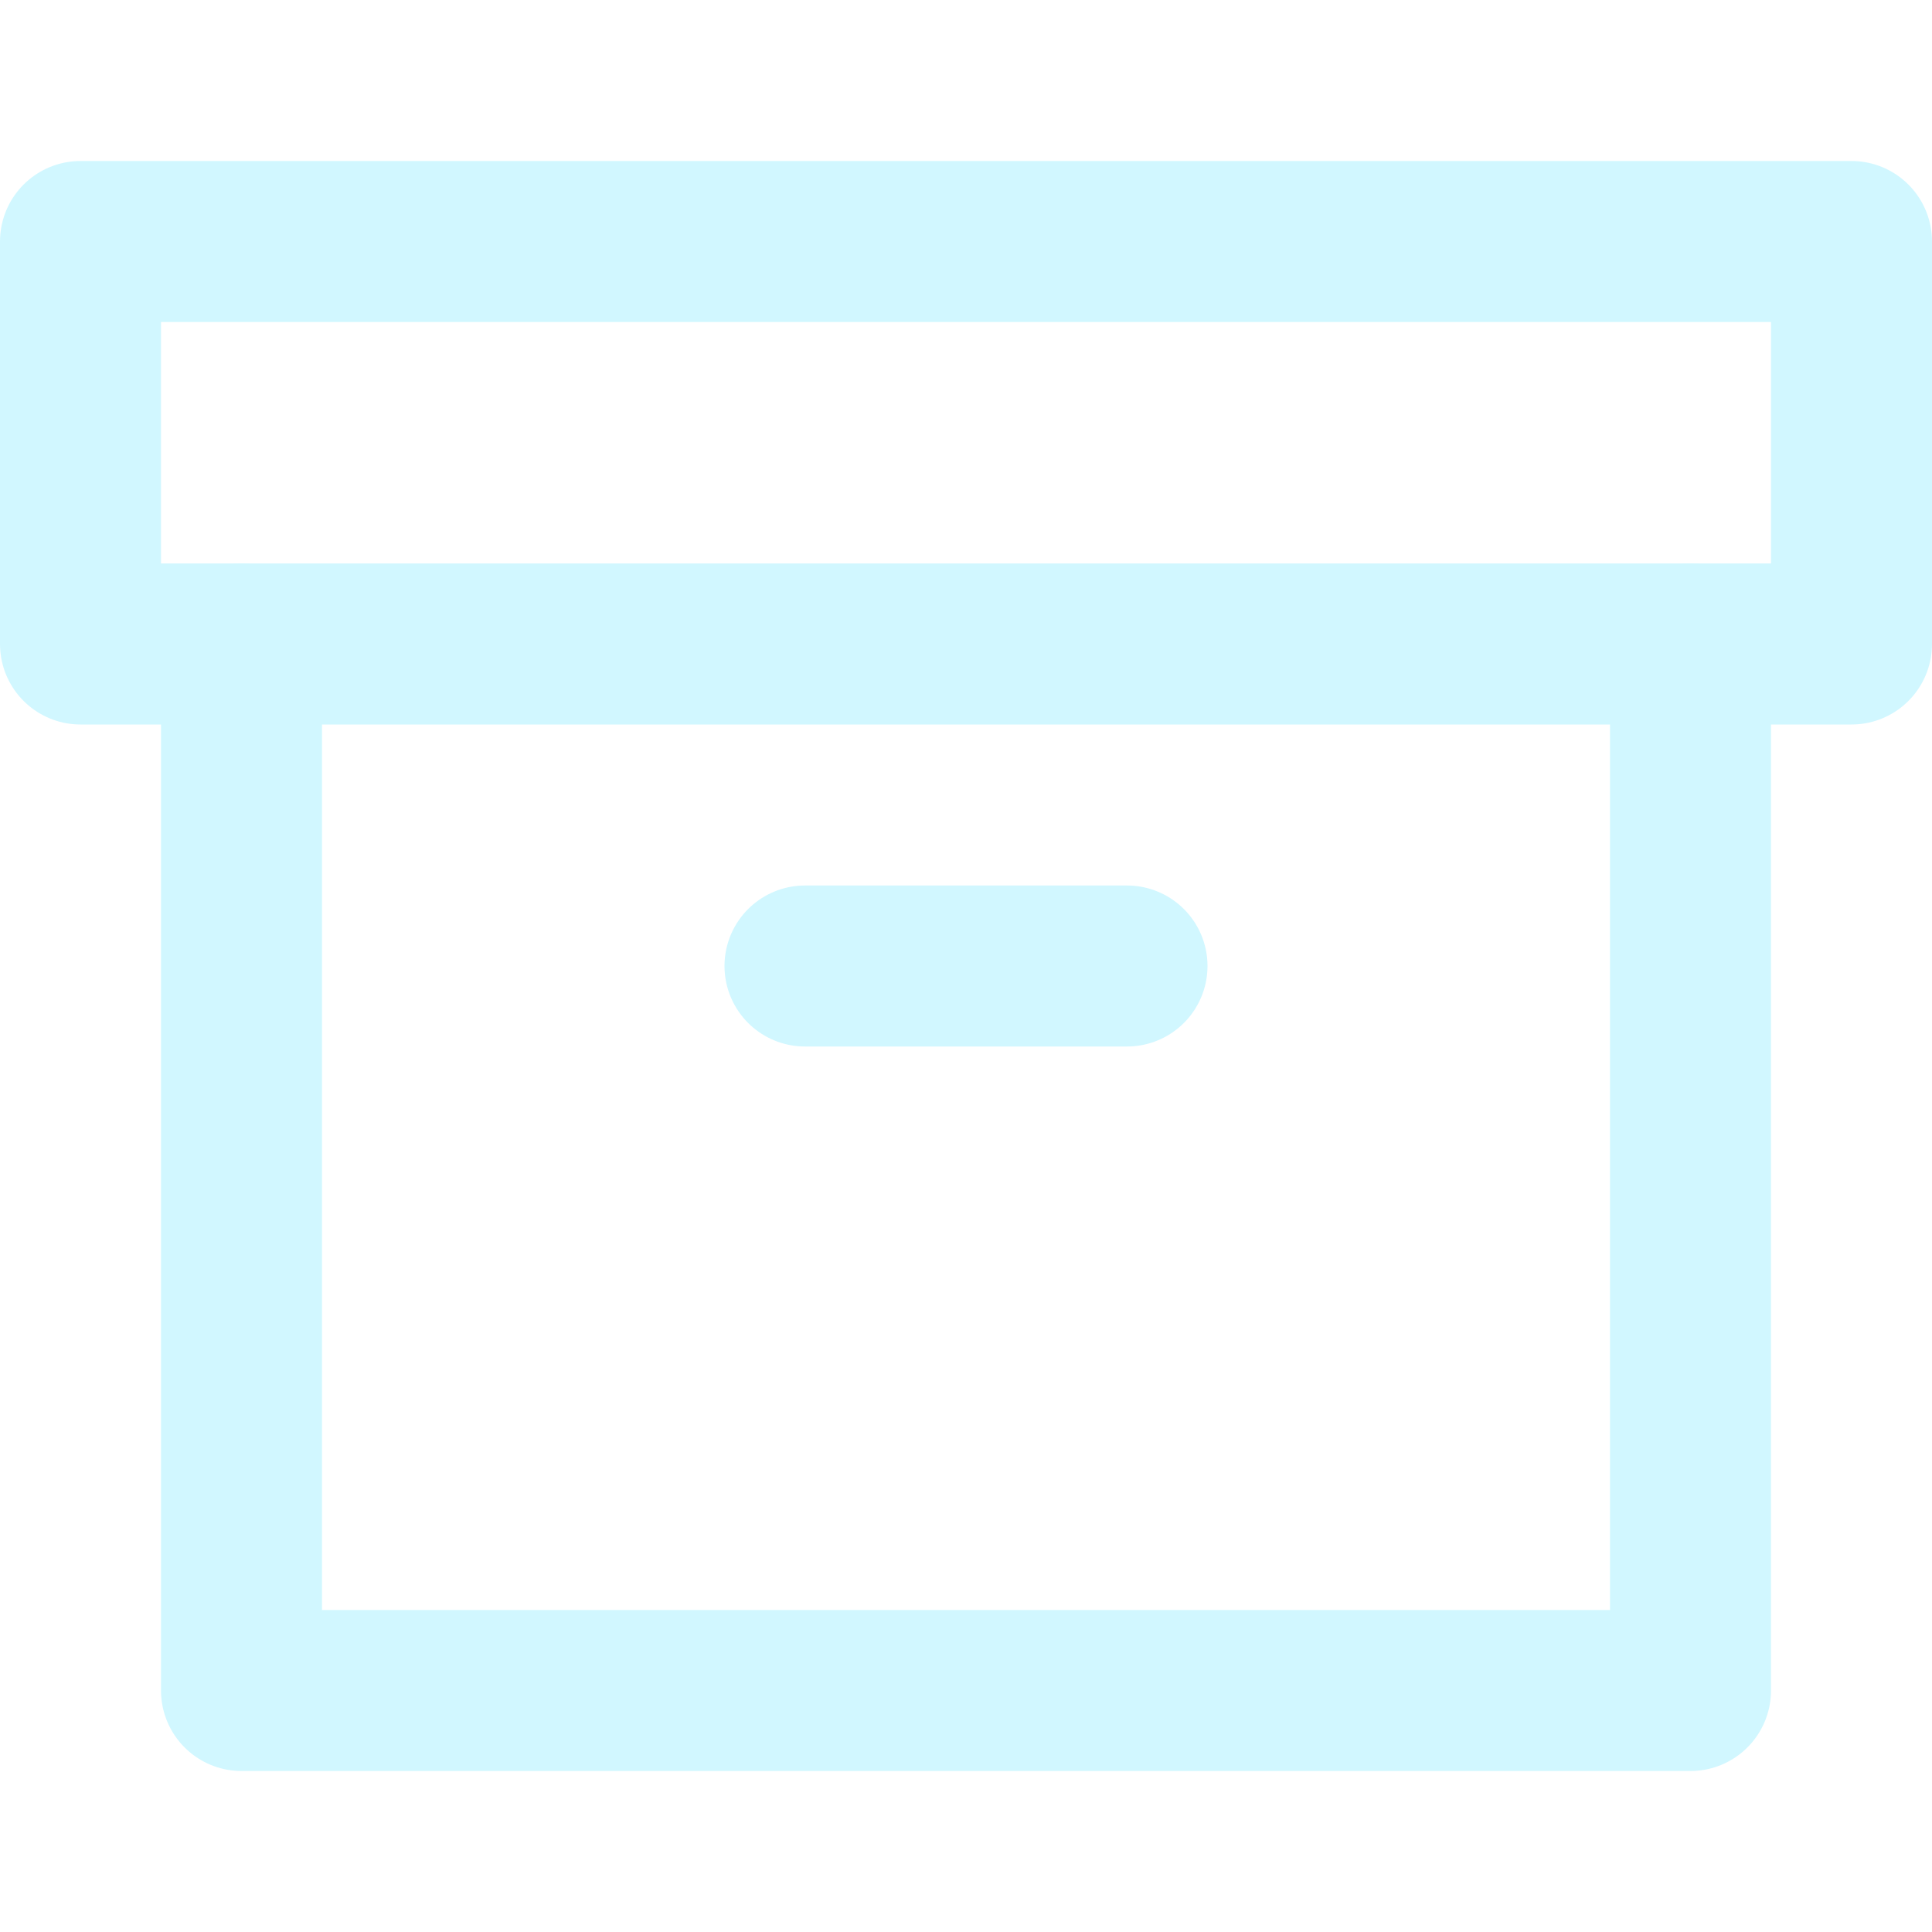
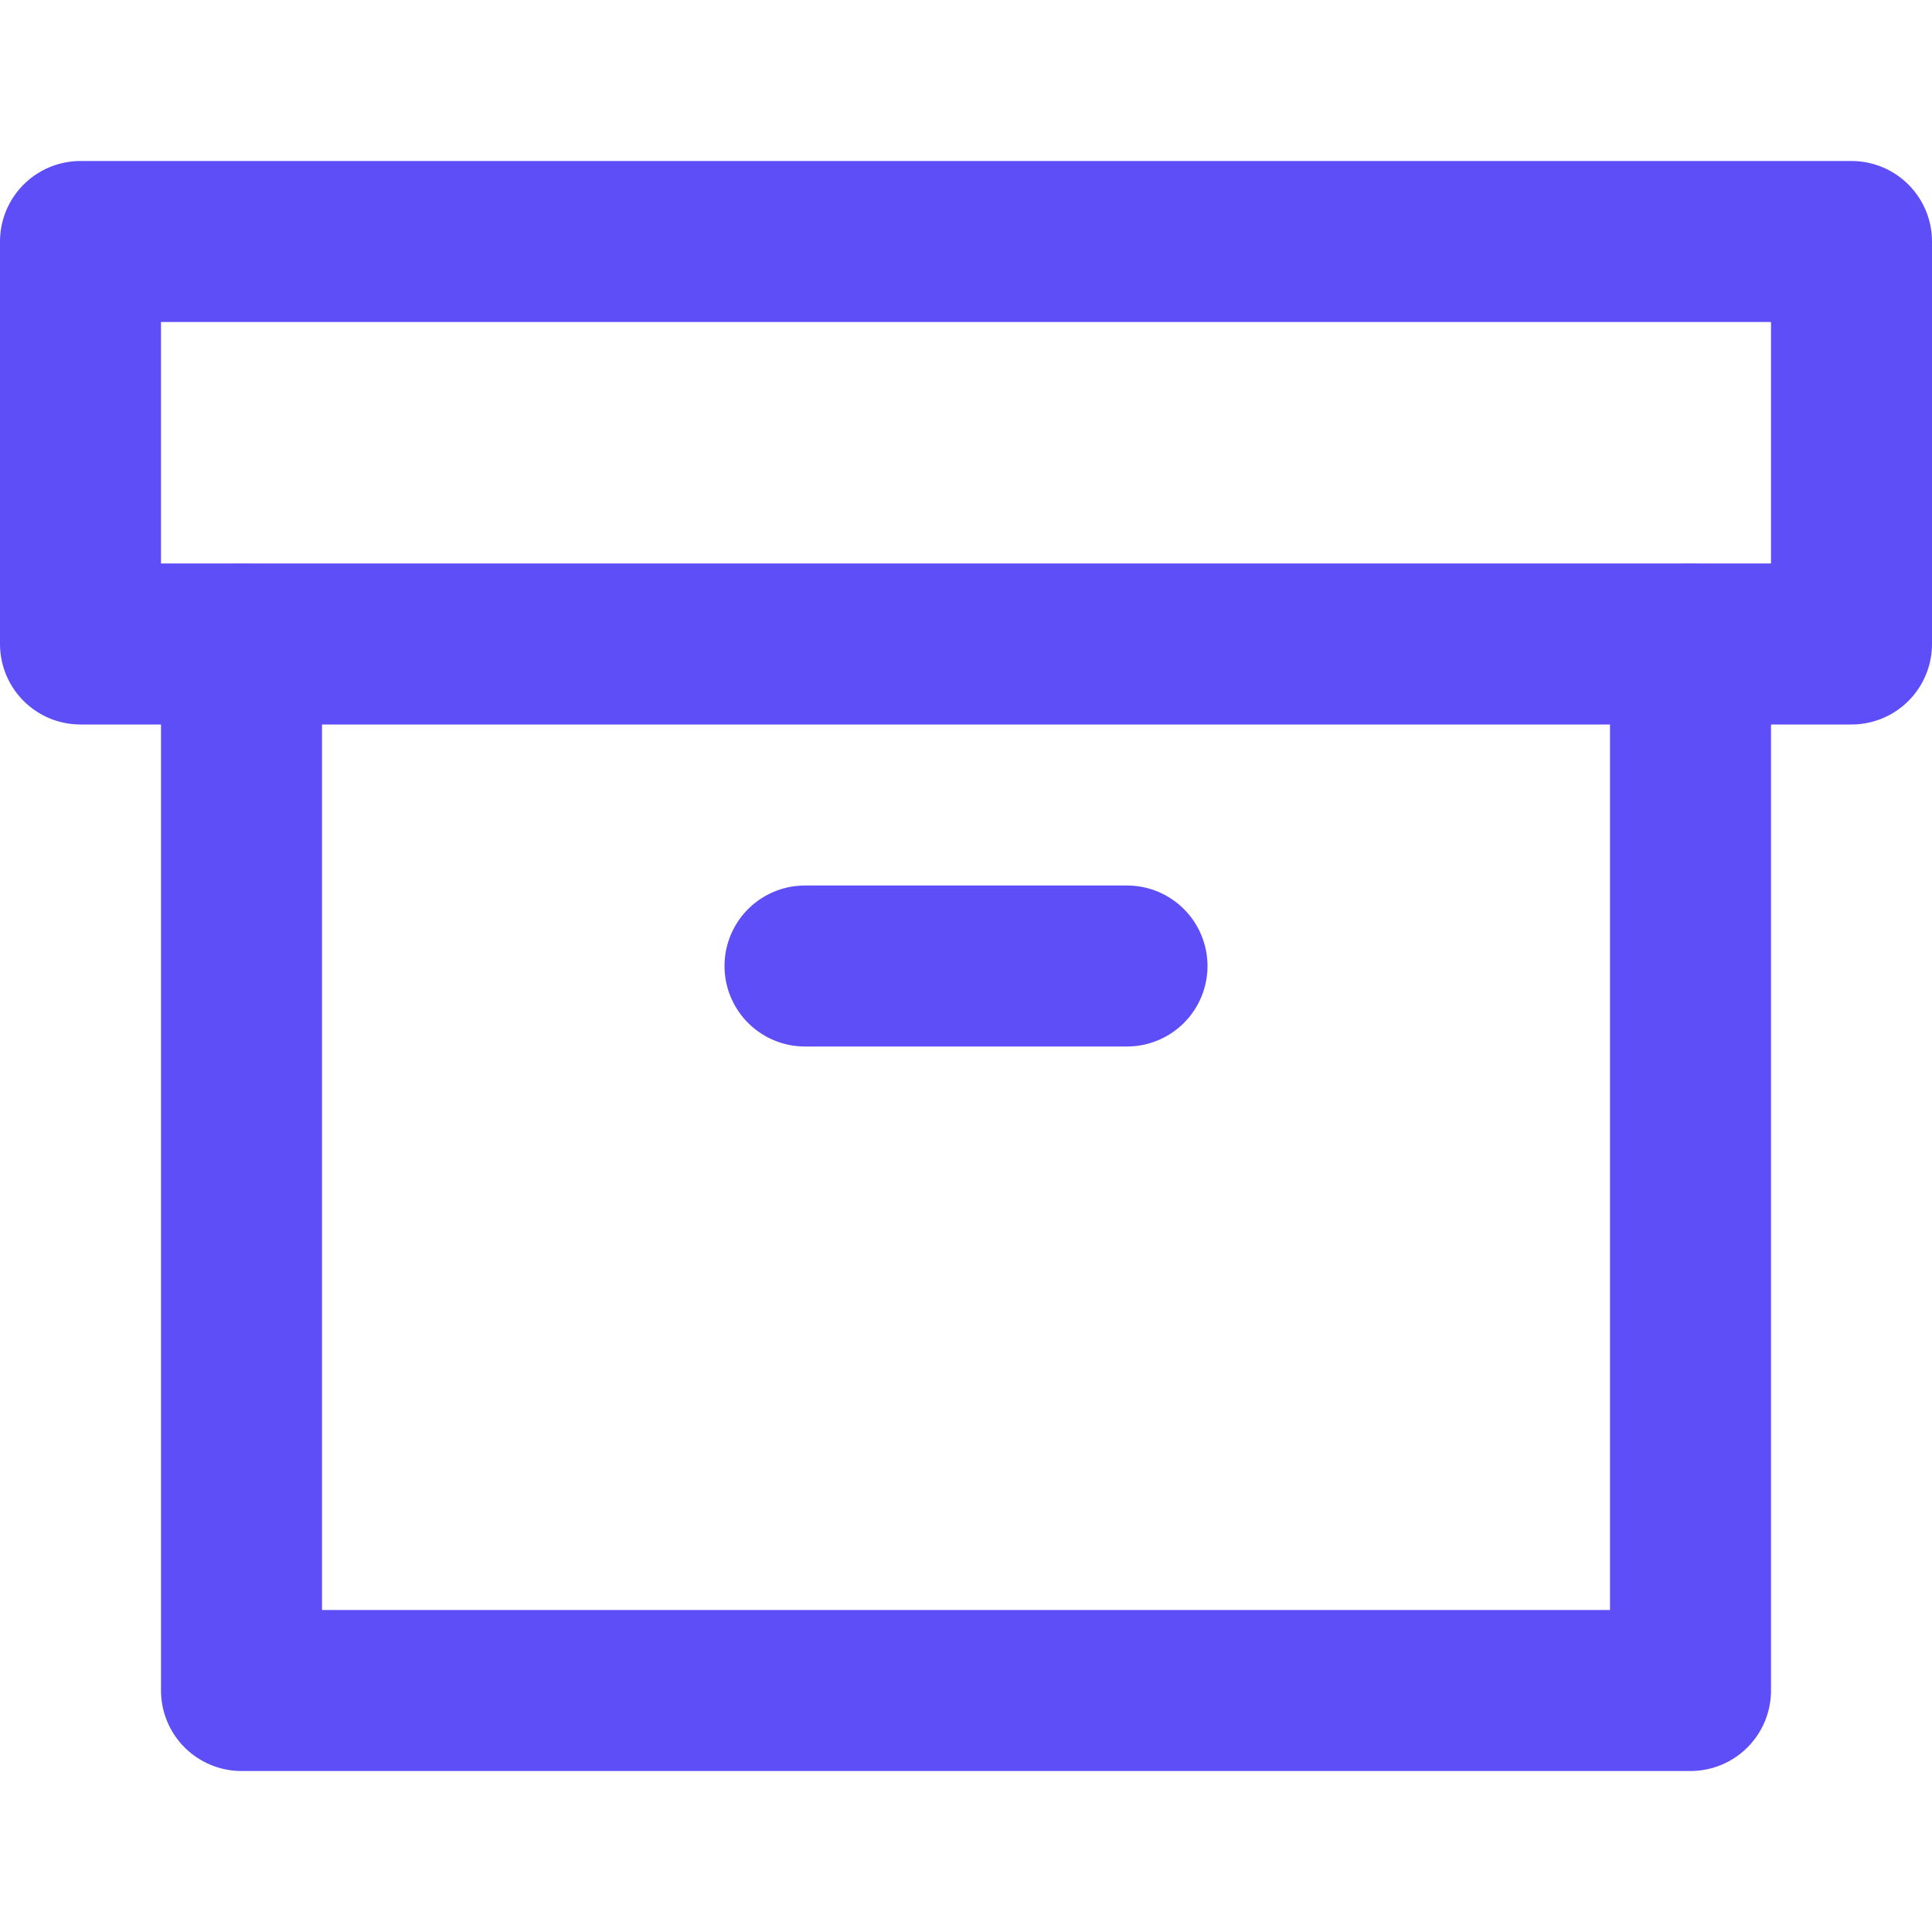
- <svg xmlns="http://www.w3.org/2000/svg" width="100" height="100" viewBox="0 0 24 24" fill="none" stroke="#d1f7ff" stroke-width="2" stroke-linecap="round" stroke-linejoin="round" class="feather feather-archive">
+ <svg xmlns="http://www.w3.org/2000/svg" width="100" height="100" viewBox="0 0 24 24" fill="none" stroke="#5e4ef8" stroke-width="2" stroke-linecap="round" stroke-linejoin="round" class="feather feather-archive">
  <polyline points="21 8 21 21 3 21 3 8" />
  <rect x="1" y="3" width="22" height="5" />
  <line x1="10" y1="12" x2="14" y2="12" />
</svg>
